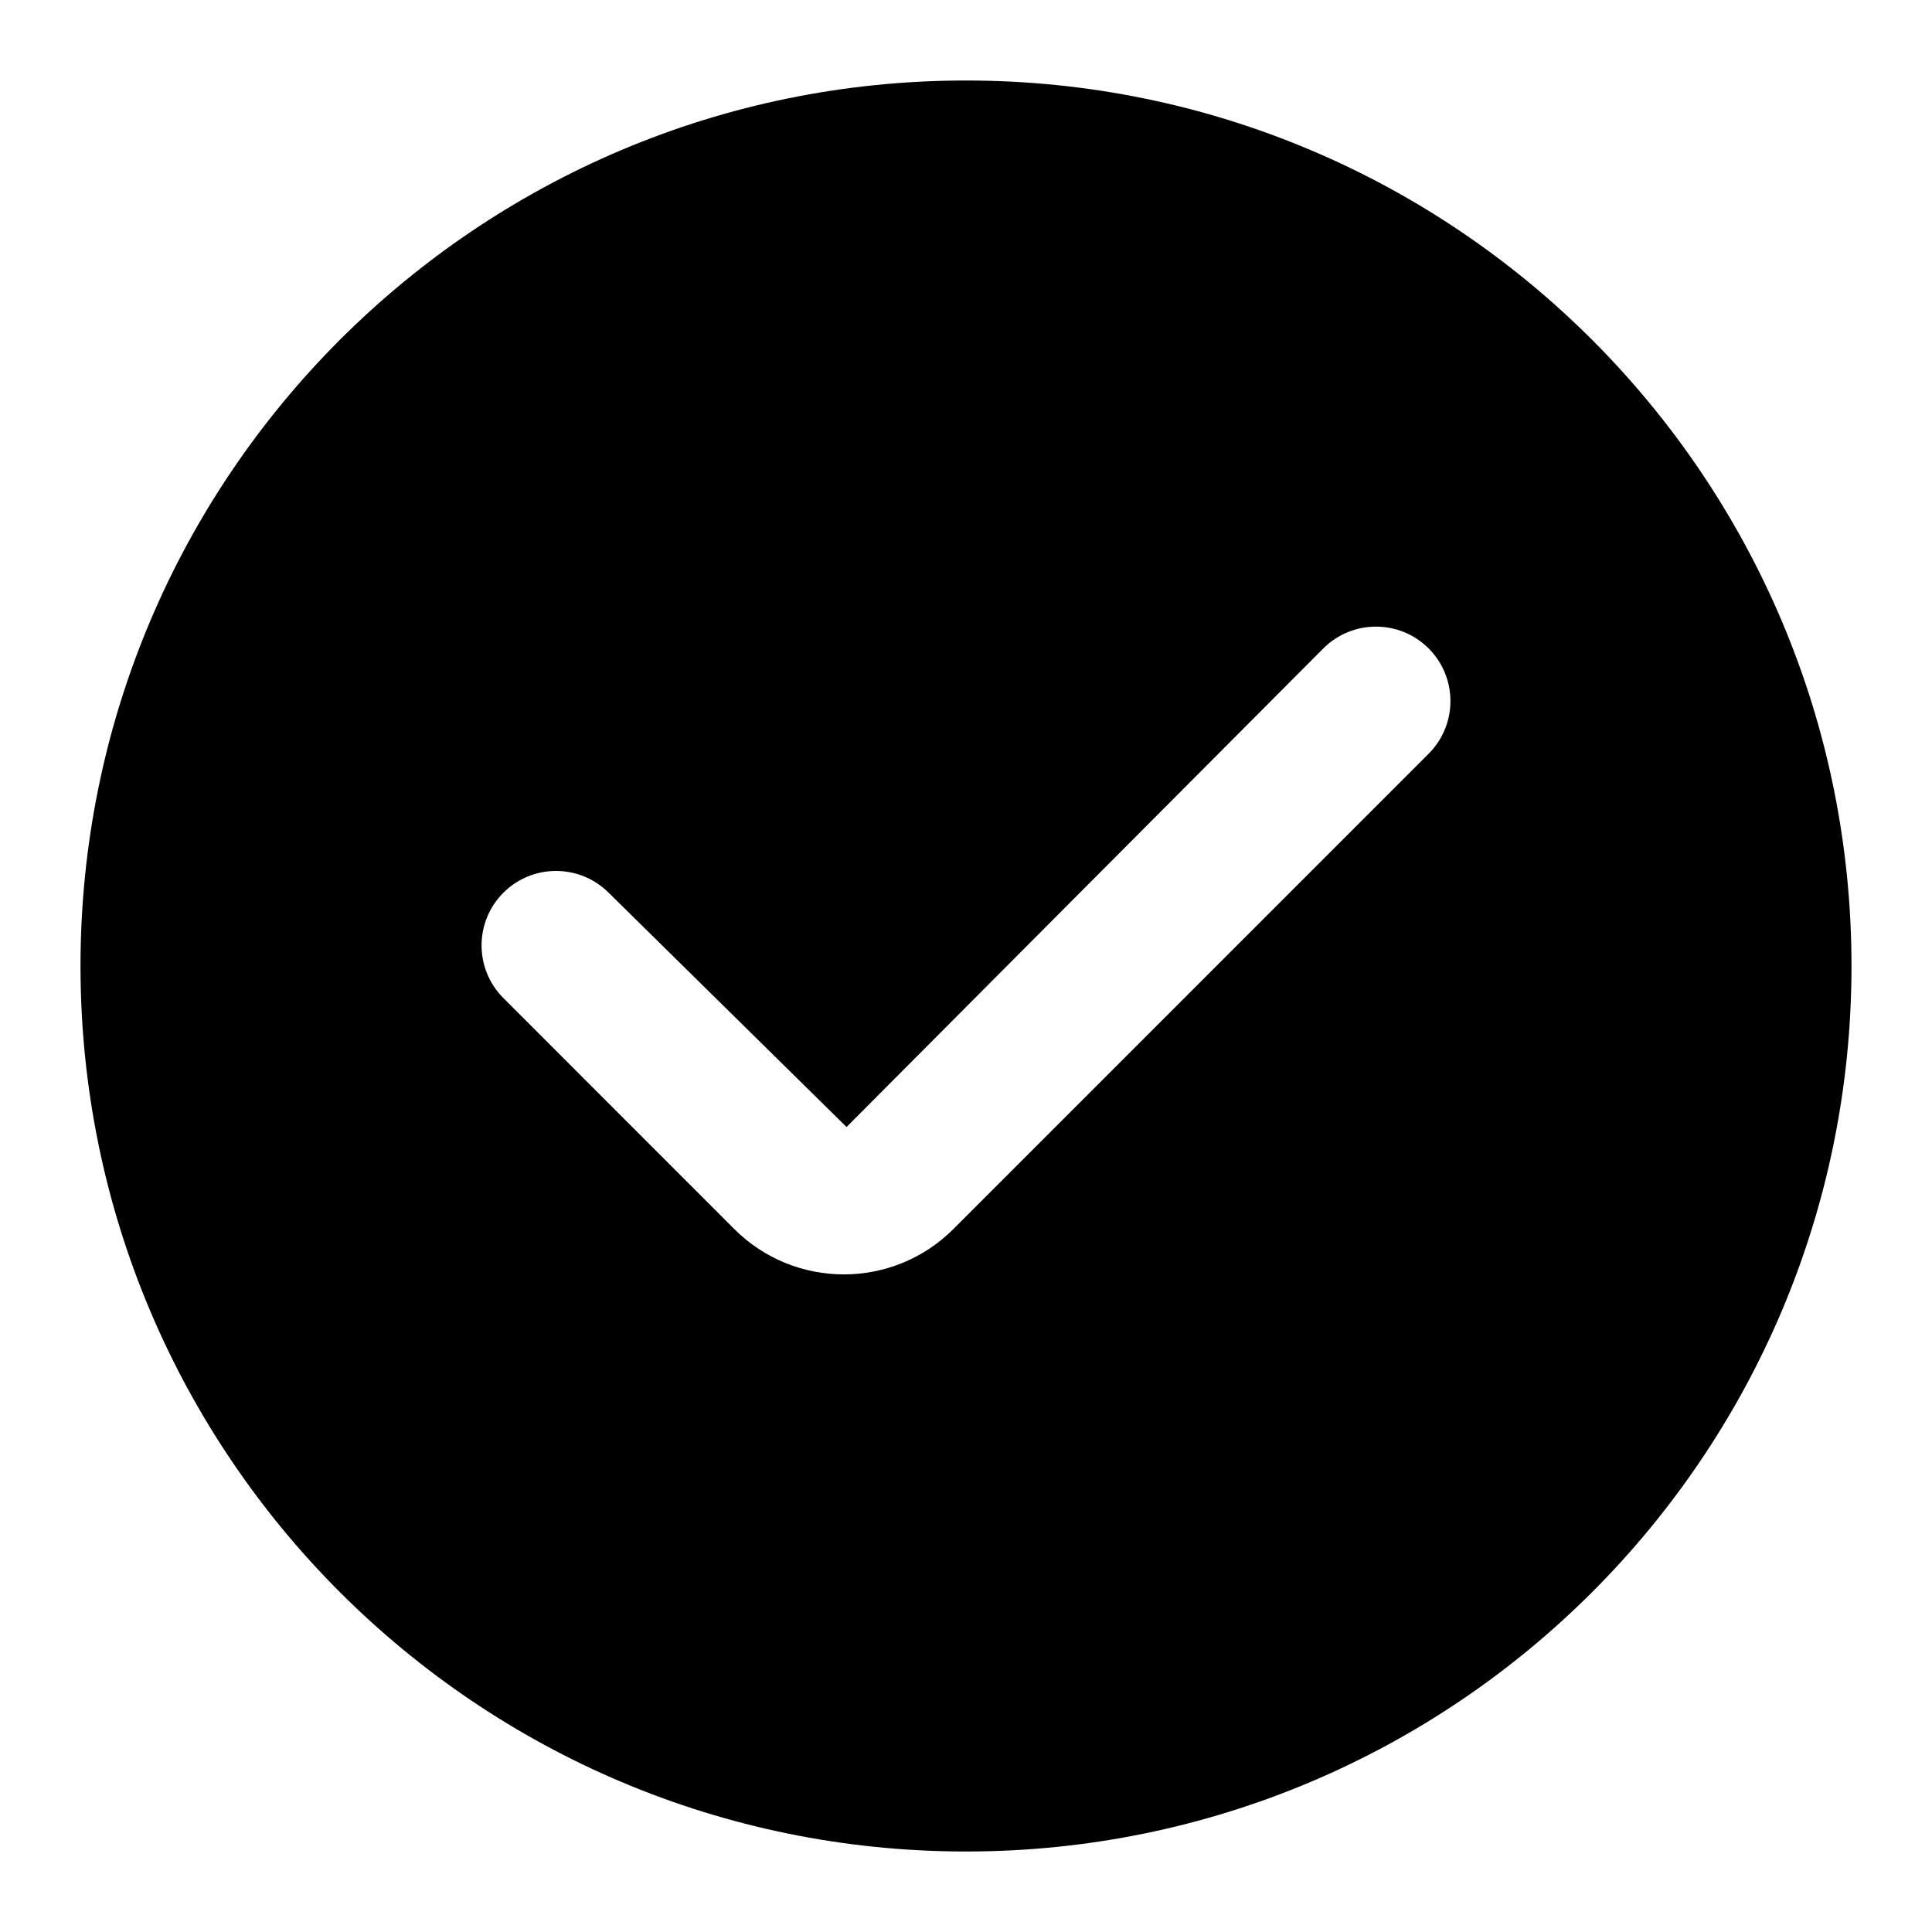
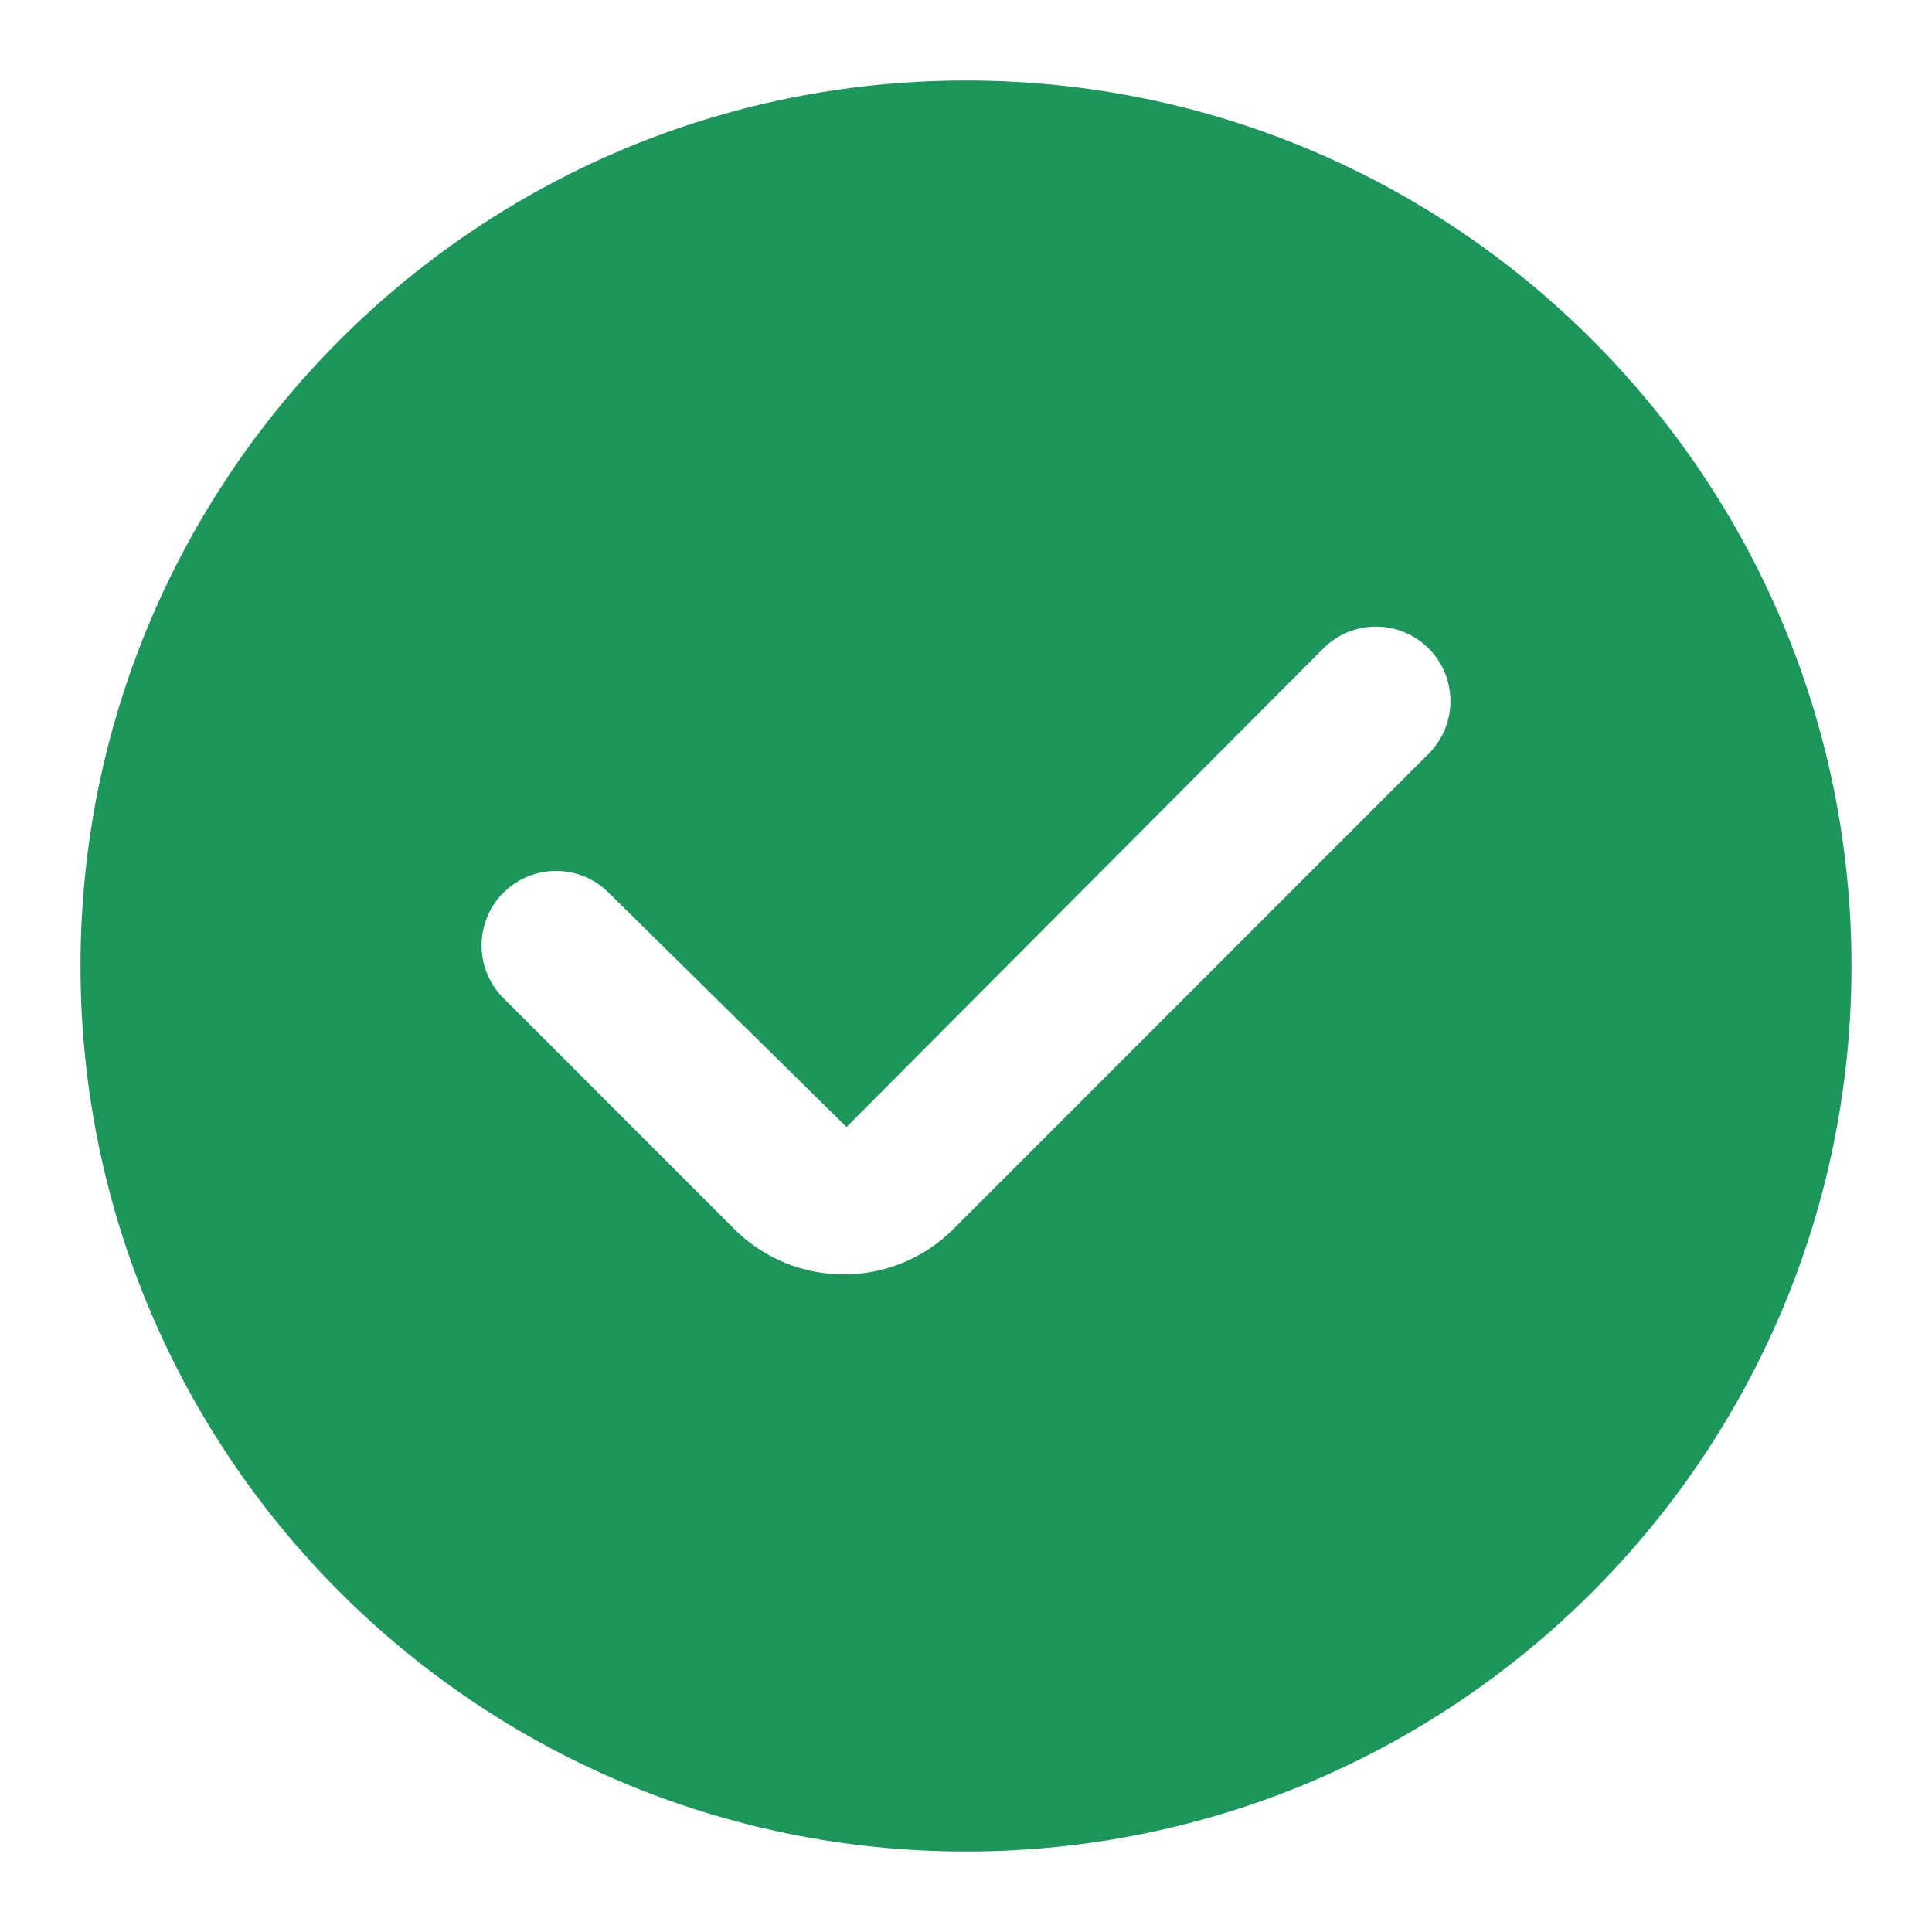
<svg xmlns="http://www.w3.org/2000/svg" viewBox="0 0 24 24" fill="none" class="md:w-8 md:h-8 text-action-primary mb-4">
-   <path fill-rule="evenodd" clip-rule="evenodd" d="M23 12C23 5.925 18.075 1 12 1C5.925 1 1 5.925 1 12C1 18.075 5.925 23 12 23C18.075 23 23 18.075 23 12ZM7.561 11.09C7.2 10.729 6.614 10.729 6.253 11.09C5.892 11.451 5.892 12.037 6.253 12.398L9.121 15.267C9.873 16.019 11.092 16.019 11.844 15.267L17.747 9.363C18.108 9.002 18.108 8.416 17.747 8.055C17.386 7.694 16.8 7.694 16.439 8.055C15.908 8.586 10.516 14 10.516 14L7.561 11.09Z" fill="currentColor" />
+   <path fill-rule="evenodd" clip-rule="evenodd" d="M23 12C23 5.925 18.075 1 12 1C5.925 1 1 5.925 1 12C1 18.075 5.925 23 12 23C18.075 23 23 18.075 23 12ZM7.561 11.09C7.2 10.729 6.614 10.729 6.253 11.09C5.892 11.451 5.892 12.037 6.253 12.398L9.121 15.267C9.873 16.019 11.092 16.019 11.844 15.267L17.747 9.363C18.108 9.002 18.108 8.416 17.747 8.055C17.386 7.694 16.8 7.694 16.439 8.055C15.908 8.586 10.516 14 10.516 14L7.561 11.09Z" fill="#1D965C" />
</svg>
